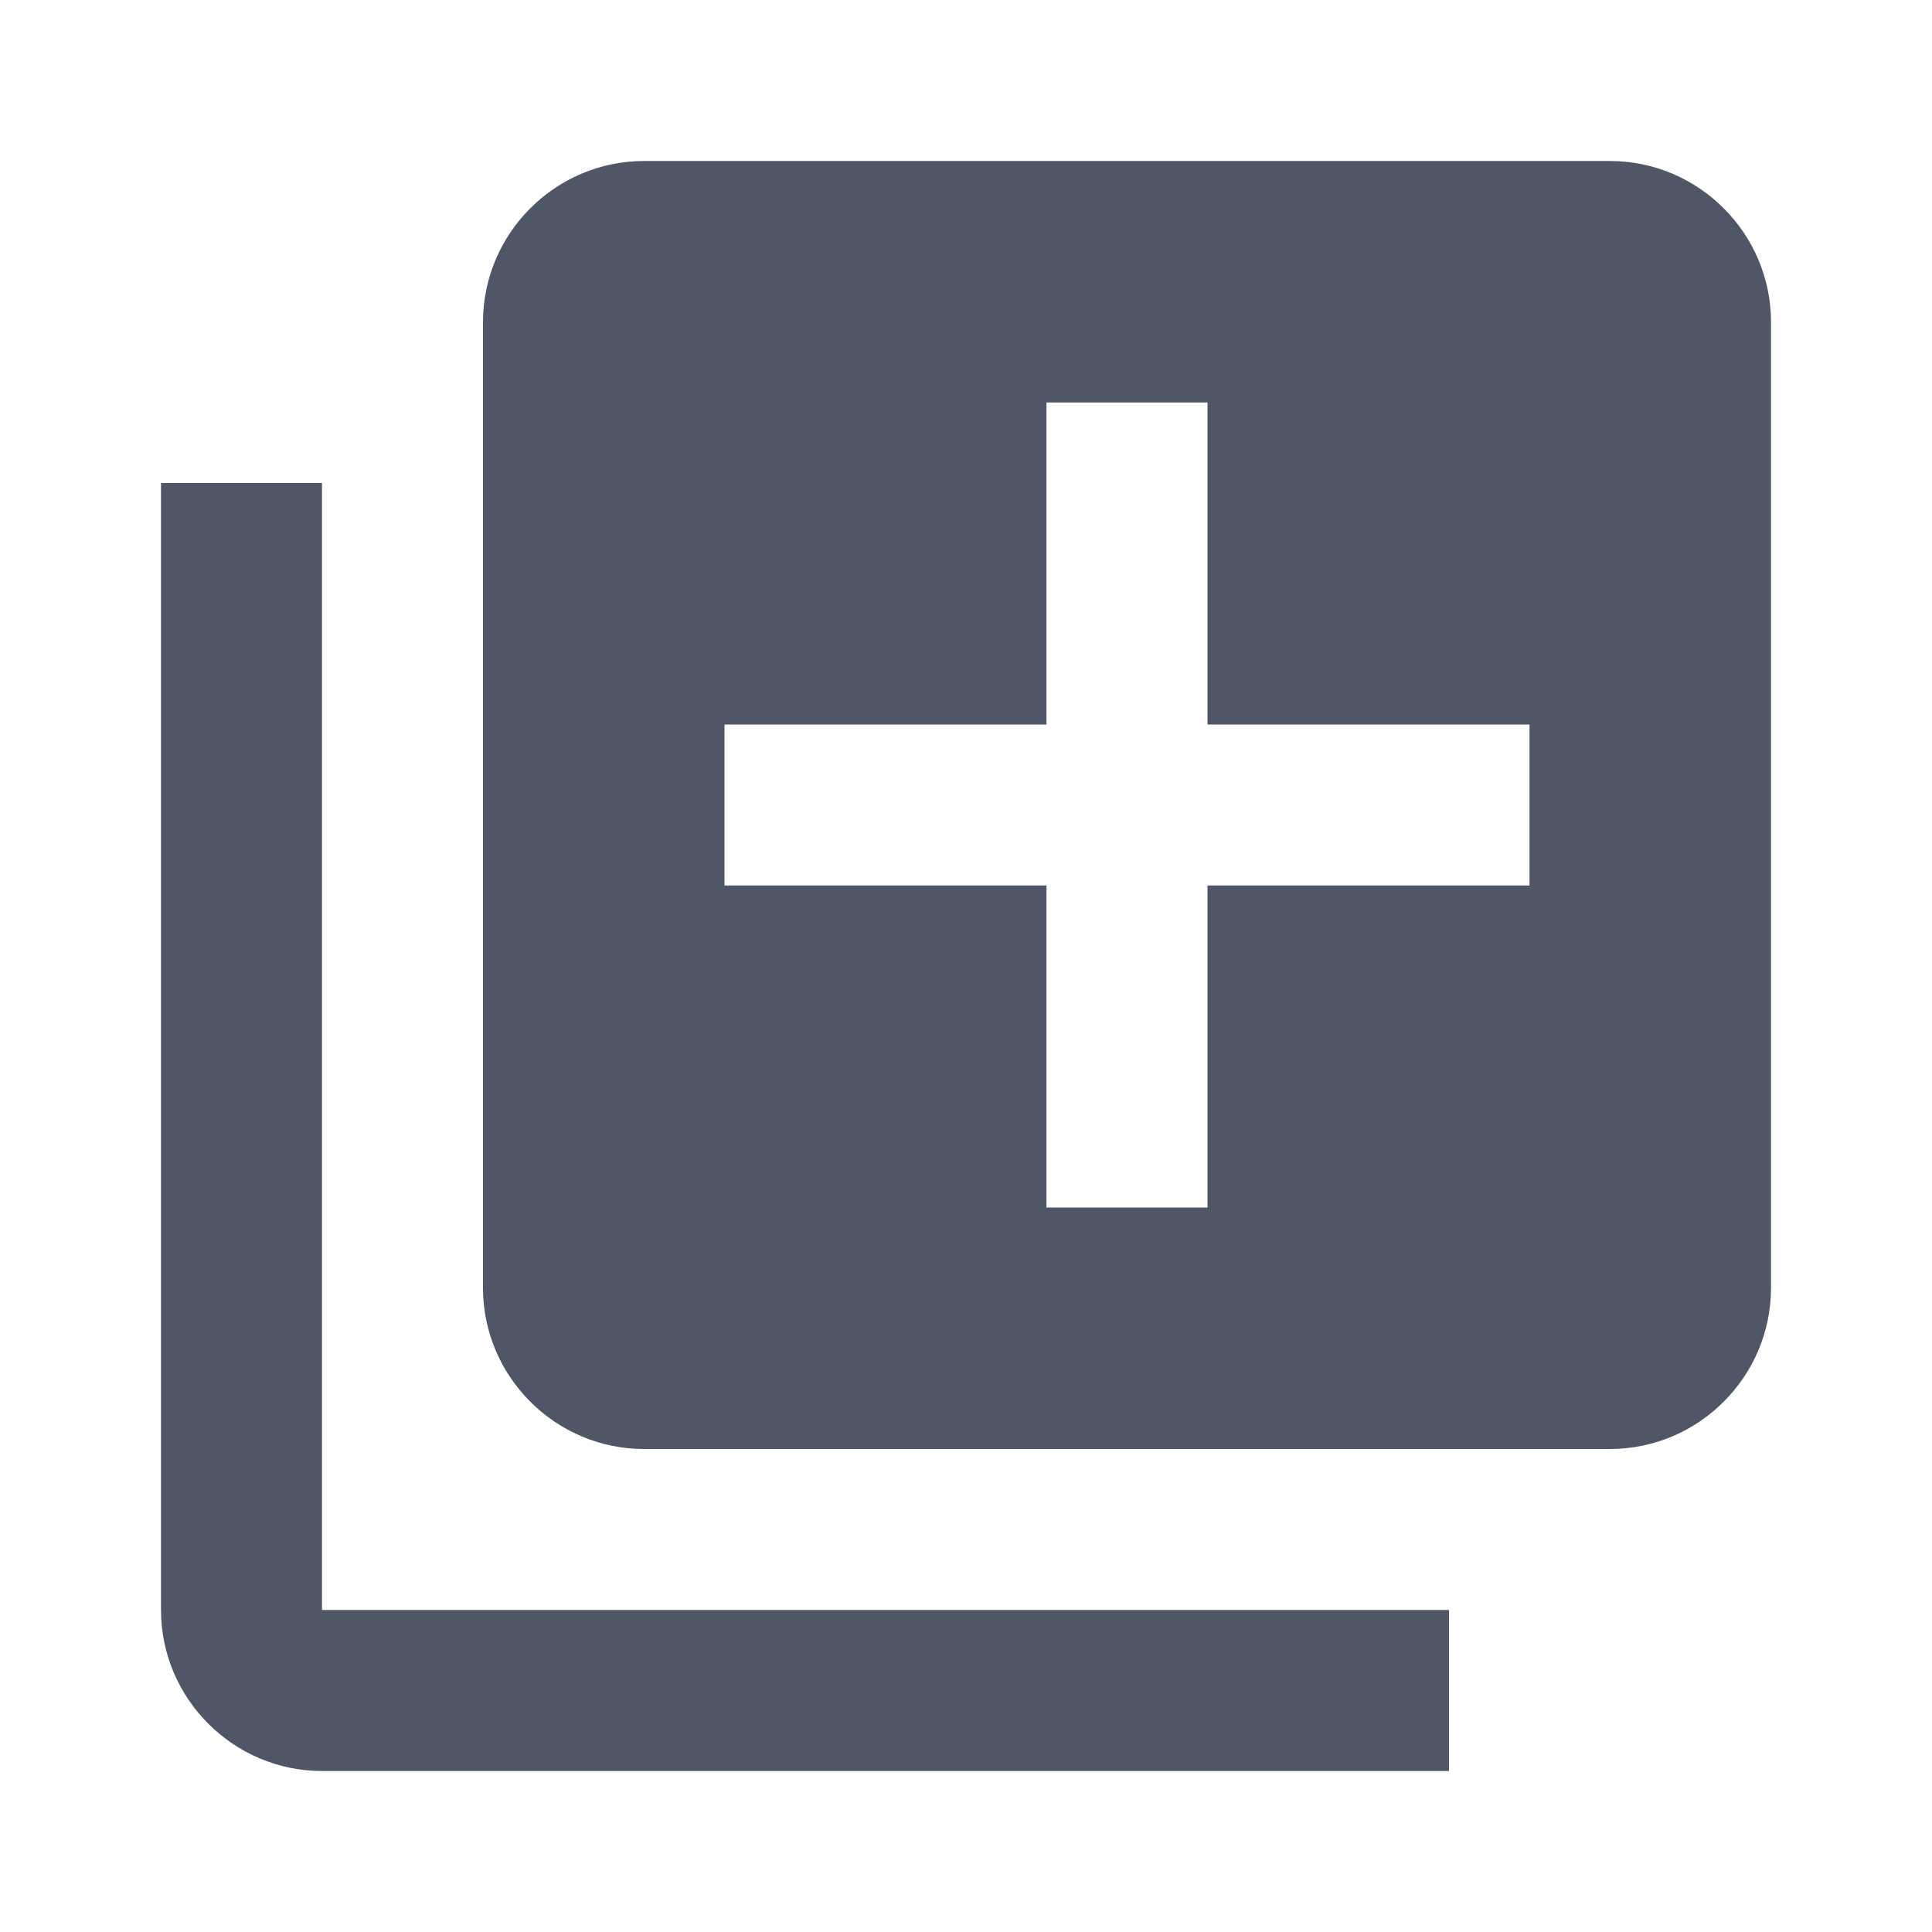
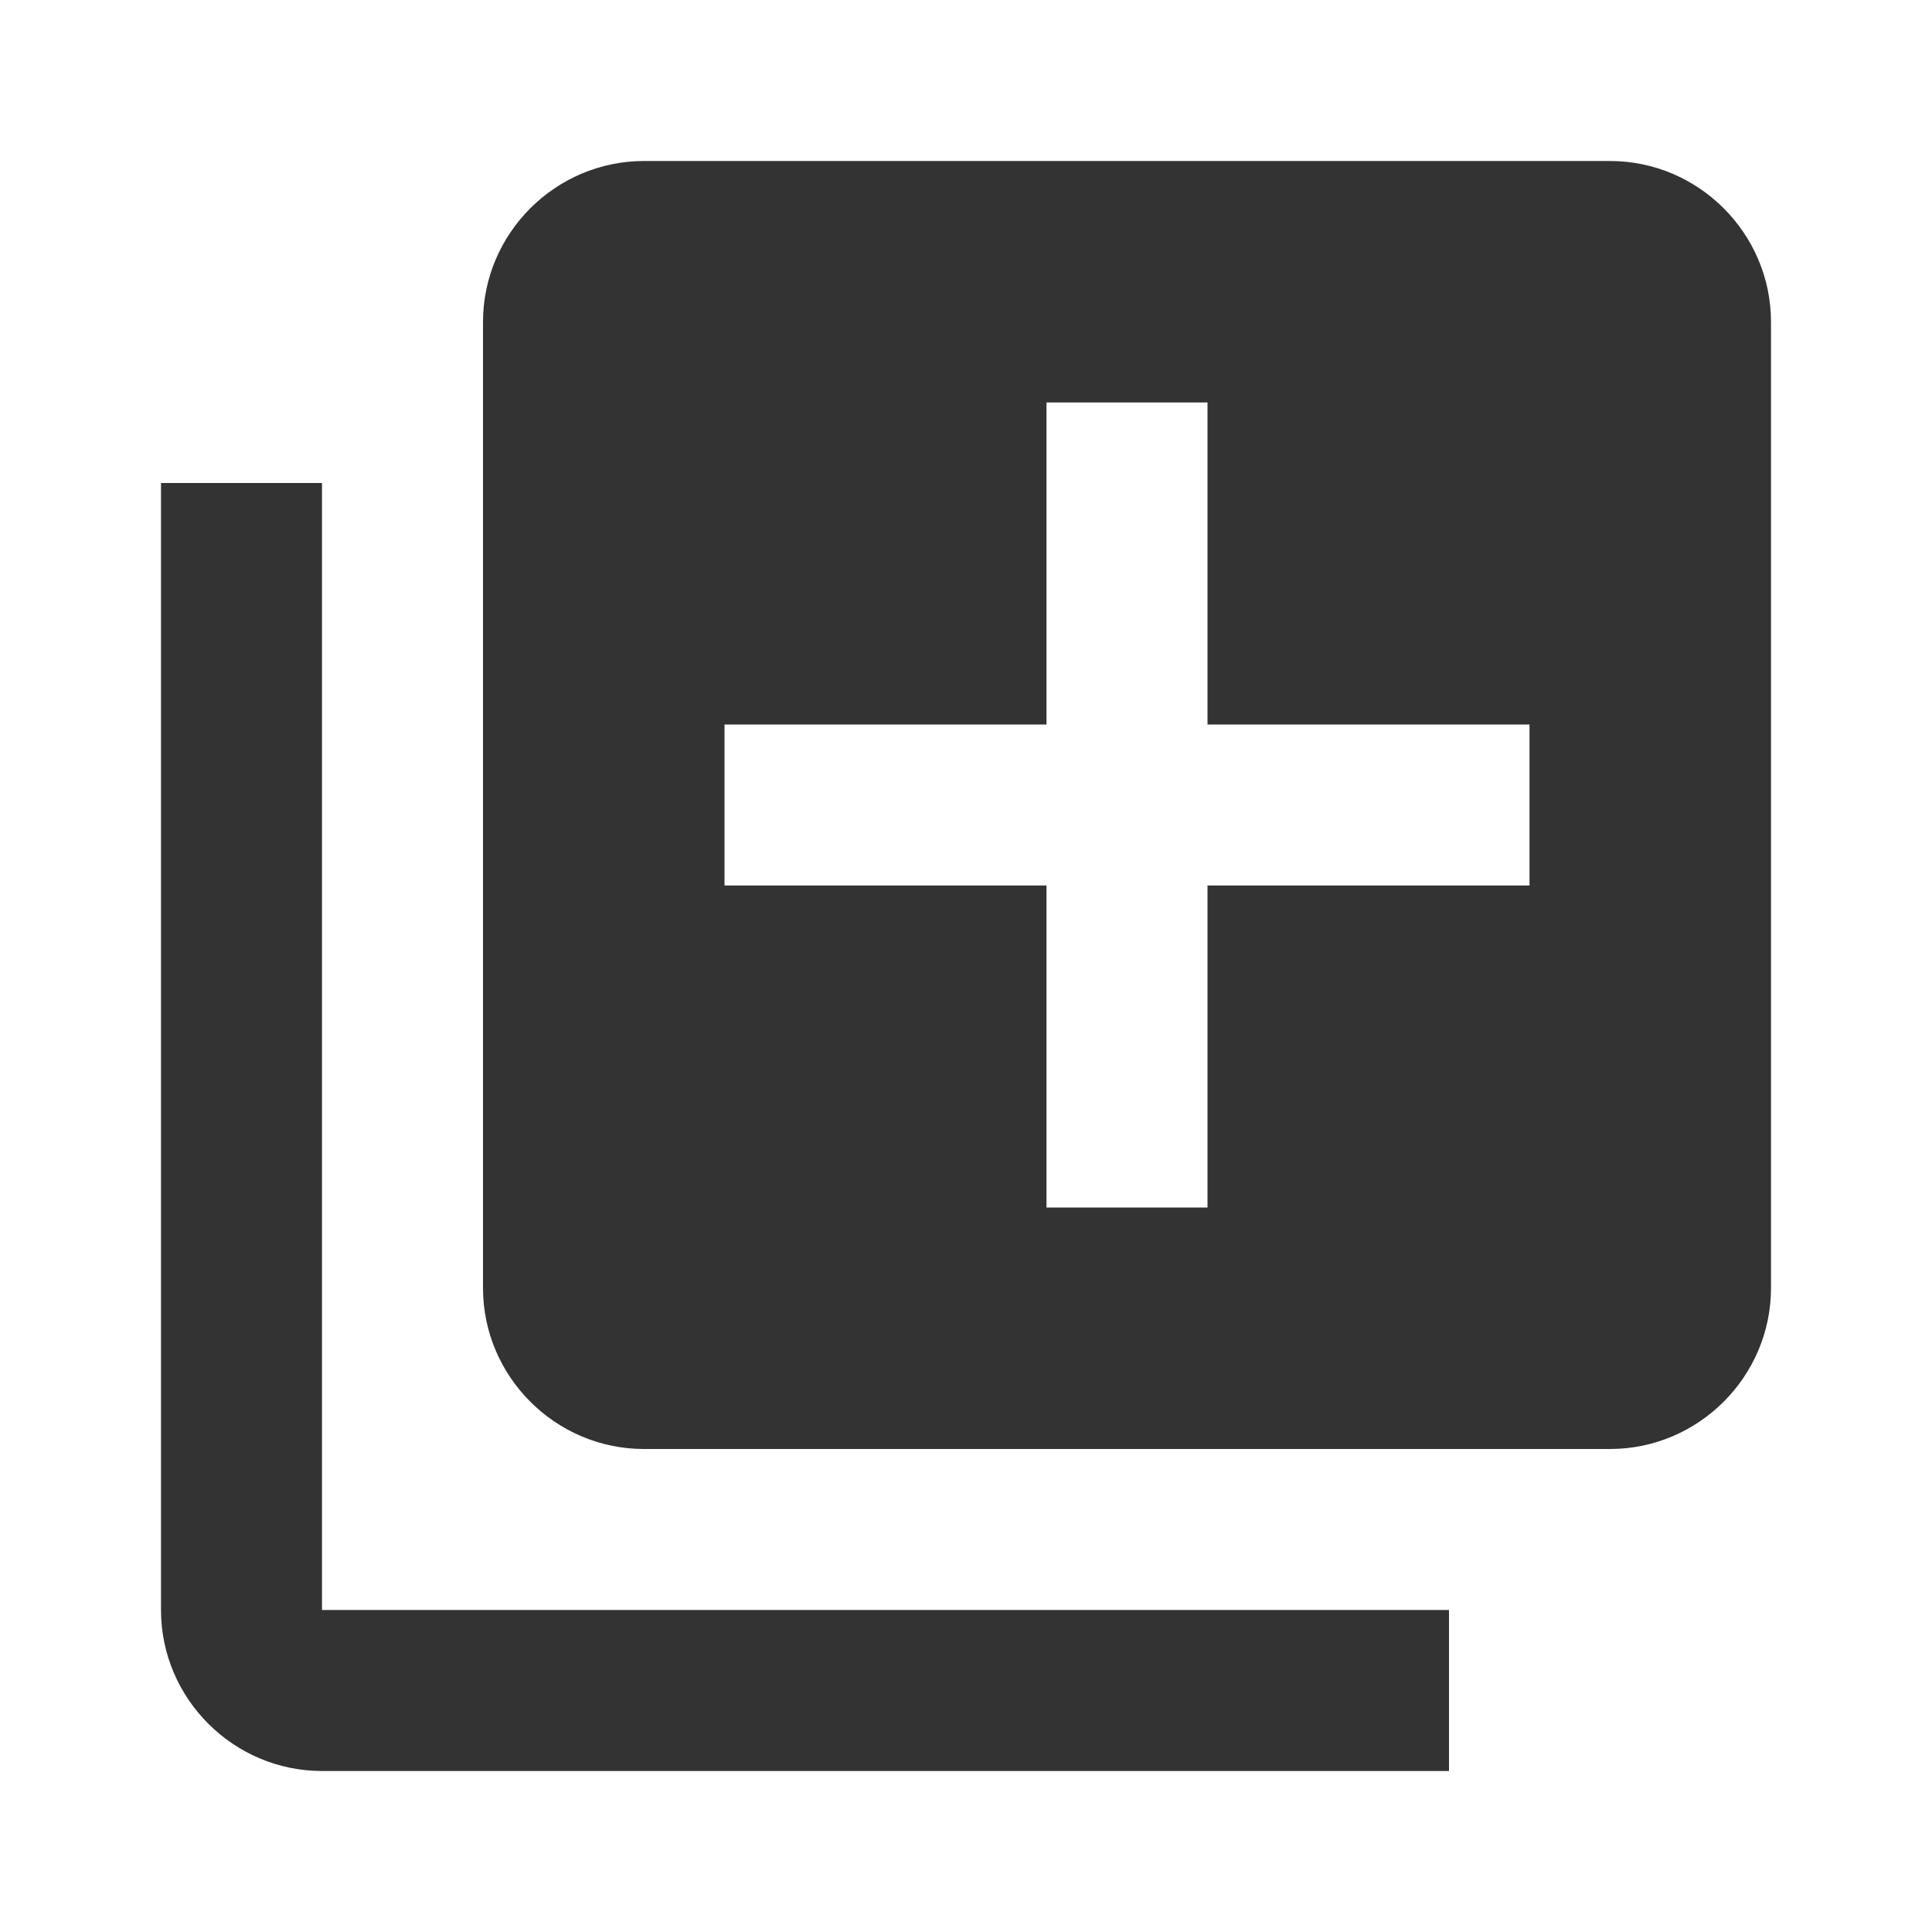
<svg xmlns="http://www.w3.org/2000/svg" version="1.1" id="Layer_1" x="0px" y="0px" viewBox="0 0 24 24" style="enable-background:new 0 0 24 24;" xml:space="preserve">
  <style type="text/css">
- 	.st0{fill:#4F5666;}
- </style>
+ 		.st0{fill:#333;}
+ 	</style>
  <path class="st0" d="M4,6H2v14c0,1.1,0.9,2,2,2h14v-2H4V6z M20,2H8C6.9,2,6,2.9,6,4v12c0,1.1,0.9,2,2,2h12c1.1,0,2-0.9,2-2V4  C22,2.9,21.1,2,20,2z M19,11h-4v4h-2v-4H9V9h4V5h2v4h4V11z" />
</svg>
